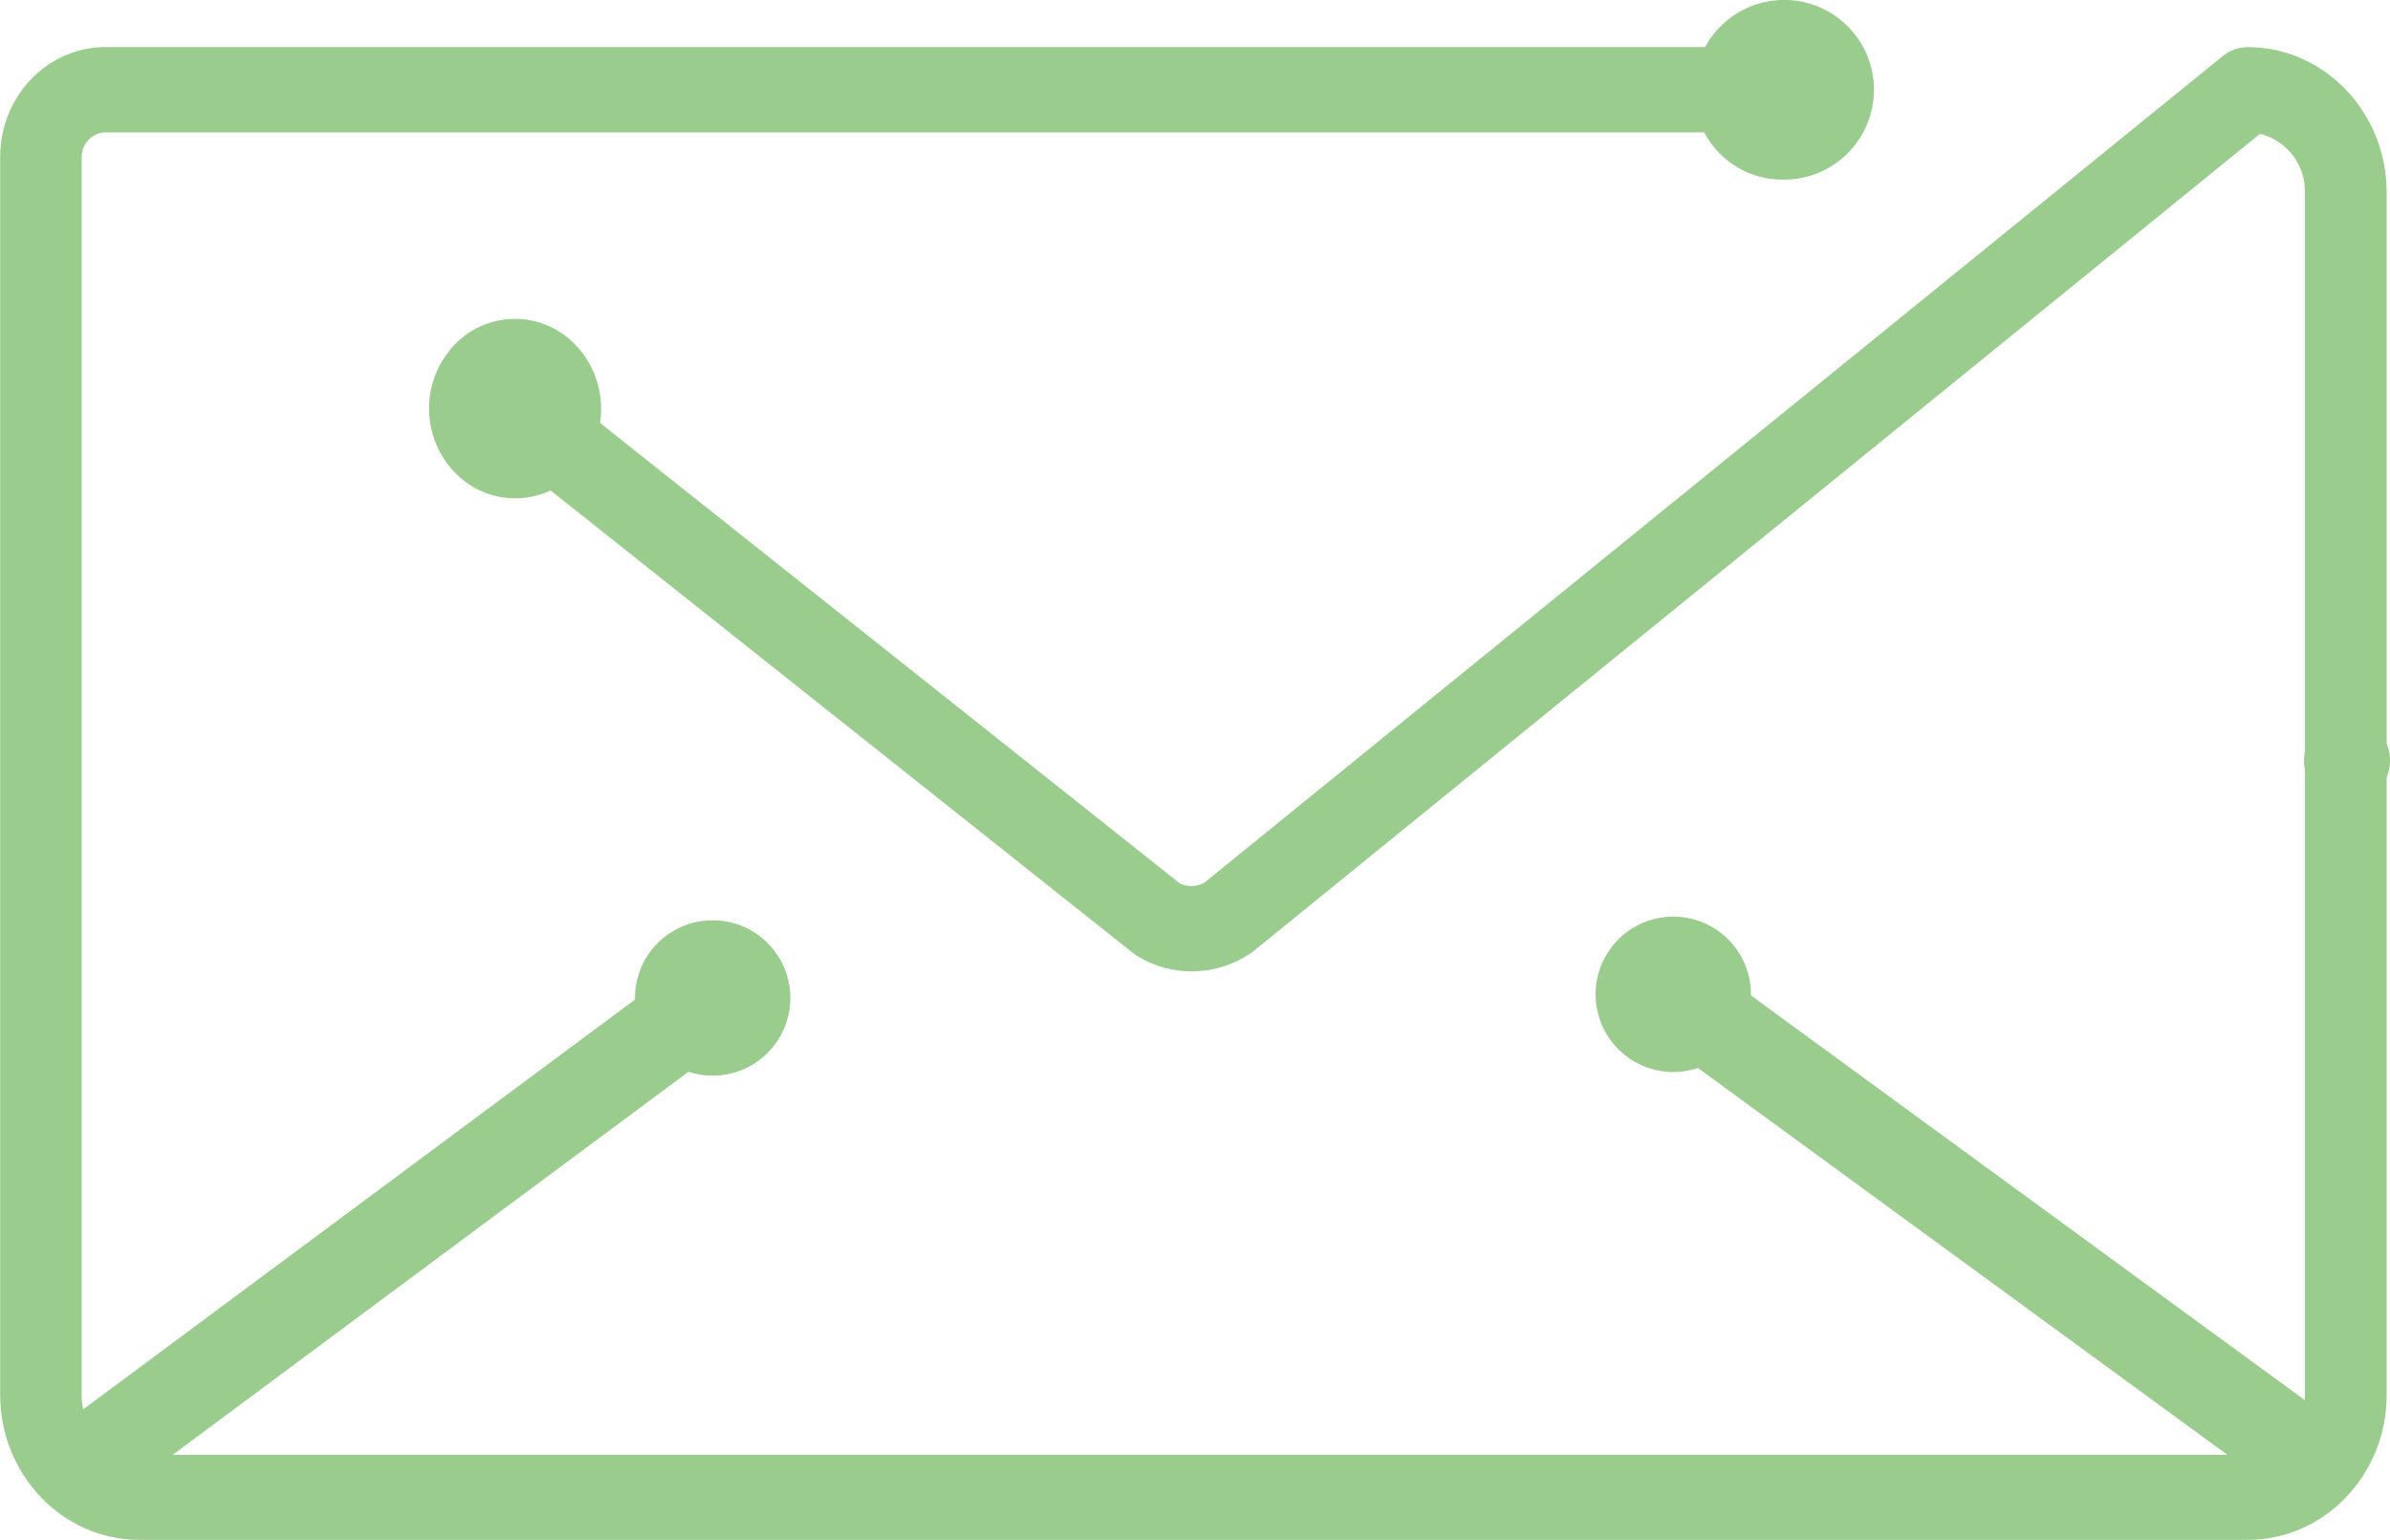
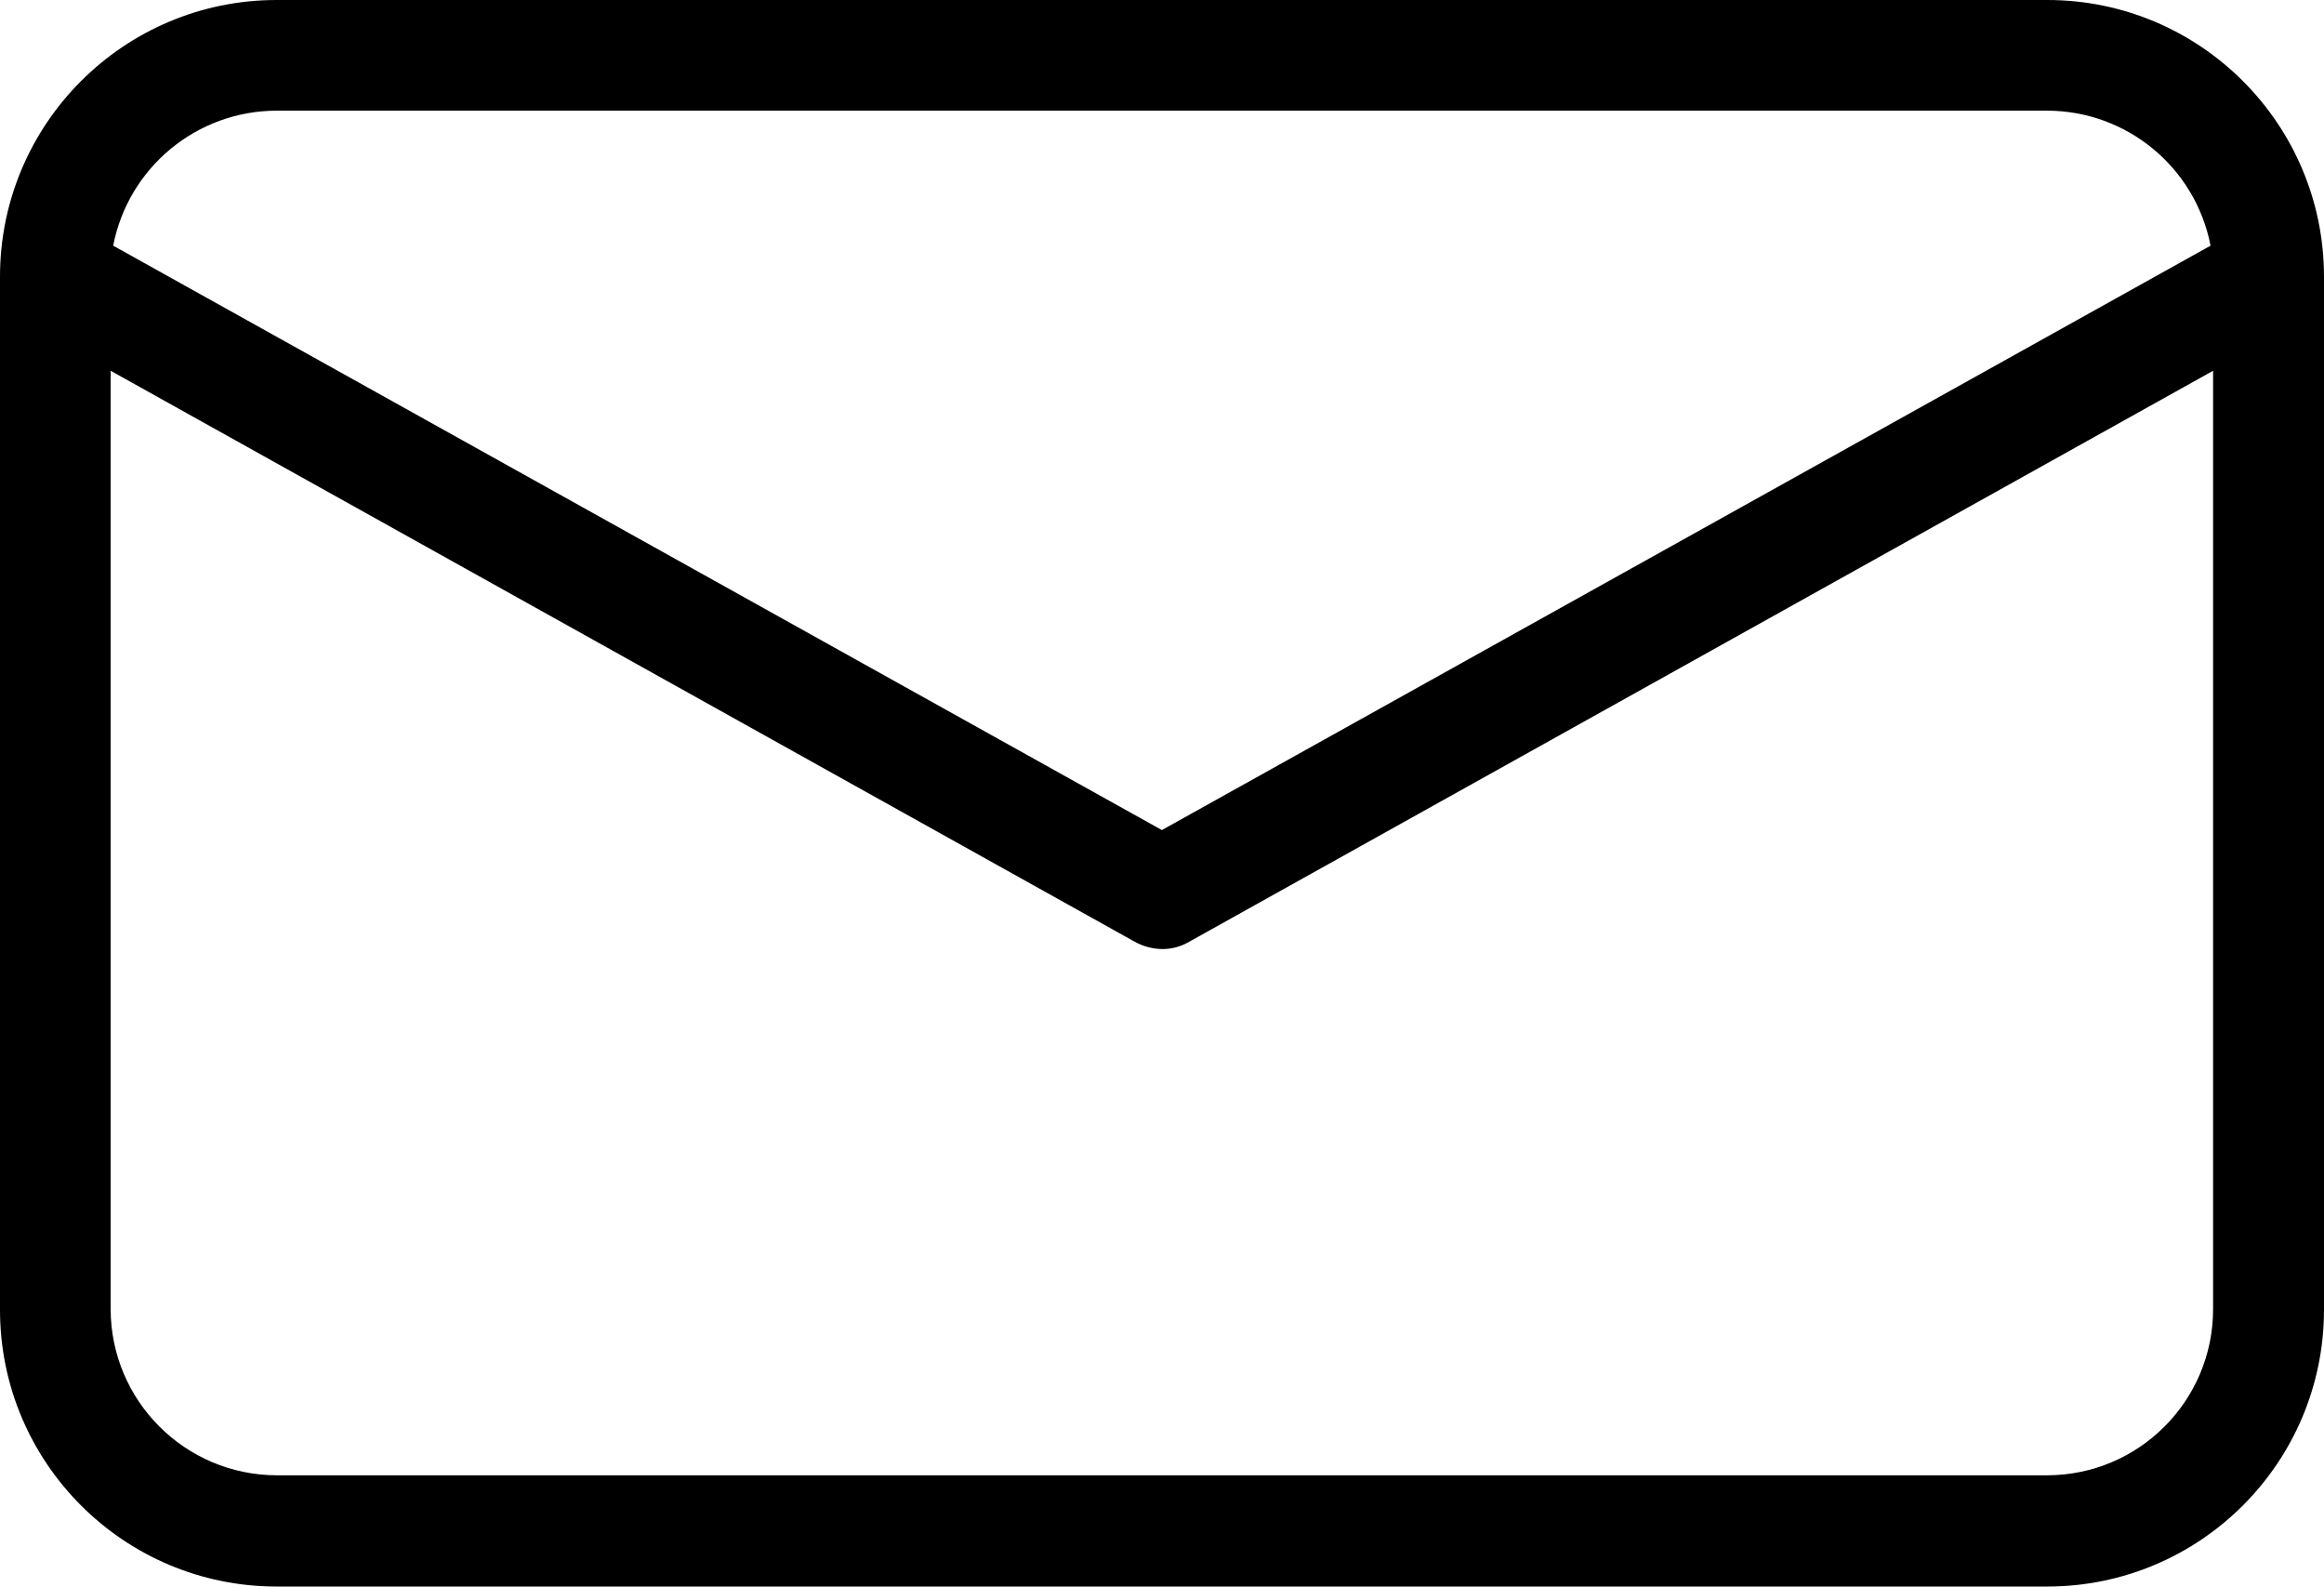
- <svg xmlns="http://www.w3.org/2000/svg" id="Layer_1" data-name="Layer 1" viewBox="0 0 292.55 188.5">
-   <defs>
-     <style>.cls-1{fill:#9acd8d;}</style>
-   </defs>
-   <path class="cls-1" d="M285.25,153.2a5.27,5.27,0,1,1,5.15,5.39h0a5.27,5.27,0,0,1-5.15-5.39Z" transform="translate(-3.23 -60.24)" />
-   <path class="cls-1" d="M278.37,248.74H20.25c-9.38,0-17-8-17-17.75V79.5C3.23,72.06,9,66,16.16,66H221.68a5.22,5.22,0,0,1,0,10.44H16.16a3,3,0,0,0-2.93,3V231a7.18,7.18,0,0,0,7,7.32H278.37a7.17,7.17,0,0,0,7-7.32V83.77a7.26,7.26,0,0,0-5.5-7.15L156.61,176.72l-.41.29a12.79,12.79,0,0,1-13.72.29c-.18-.12-.36-.24-.53-.37L62.83,114.09a5.37,5.37,0,0,1-1-7.31,4.87,4.87,0,0,1,7-1l78.82,62.6a3.18,3.18,0,0,0,3-.09L275.3,67.11a4.89,4.89,0,0,1,3.07-1.1c9.38,0,17,8,17,17.76V231C295.38,240.78,287.75,248.74,278.37,248.74Z" transform="translate(-3.23 -60.24)" />
-   <path class="cls-1" d="M59.9,119a11.3,11.3,0,0,1-2-15.39,10.24,10.24,0,0,1,14.76-2.09,11.31,11.31,0,0,1,2,15.39A10.24,10.24,0,0,1,59.9,119Z" transform="translate(-3.23 -60.24)" />
-   <path class="cls-1" d="M221.15,82.22a11,11,0,1,0-10.53-11A10.77,10.77,0,0,0,221.15,82.22Z" transform="translate(-3.23 -60.24)" />
-   <path class="cls-1" d="M12.81,245.56a5.5,5.5,0,0,1-3.28-9.91l78-57.93a5.5,5.5,0,1,1,6.56,8.83l-78,57.93A5.51,5.51,0,0,1,12.81,245.56Z" transform="translate(-3.23 -60.24)" />
-   <path class="cls-1" d="M96.12,190.05a9.51,9.51,0,1,0-13.31-2A9.51,9.51,0,0,0,96.12,190.05Z" transform="translate(-3.23 -60.24)" />
-   <path class="cls-1" d="M286.12,244.51a5.44,5.44,0,0,1-3.24-1.06l-78.46-57.33a5.5,5.5,0,1,1,6.49-8.88l78.46,57.33a5.5,5.5,0,0,1-3.25,9.94Z" transform="translate(-3.23 -60.24)" />
-   <path class="cls-1" d="M213.66,174.28a9.51,9.51,0,1,0,2.07,13.29A9.52,9.52,0,0,0,213.66,174.28Z" transform="translate(-3.23 -60.24)" />
+ <svg xmlns="http://www.w3.org/2000/svg" id="Layer_1" data-name="Layer 1" viewBox="0 0 365.66 249.6">
+   <path d="M357.91,95.77H79.32A43.54,43.54,0,0,0,35.79,139.3V301.84a43.54,43.54,0,0,0,43.53,43.53H357.91a43.56,43.56,0,0,0,43.54-43.53V139.3A43.55,43.55,0,0,0,357.91,95.77ZM79.32,113.18H357.91a26.23,26.23,0,0,1,25.69,21.24l-165,91.94-165-91.94A26.23,26.23,0,0,1,79.32,113.18ZM384,301.75a26.14,26.14,0,0,1-26.12,26.12H79.32A26.19,26.19,0,0,1,53.2,301.75V154.1l161.15,89.84a9.23,9.23,0,0,0,4.27,1.14,8.27,8.27,0,0,0,4.26-1.14L384,154.1Z" transform="translate(-35.79 -95.77)" />
</svg>
